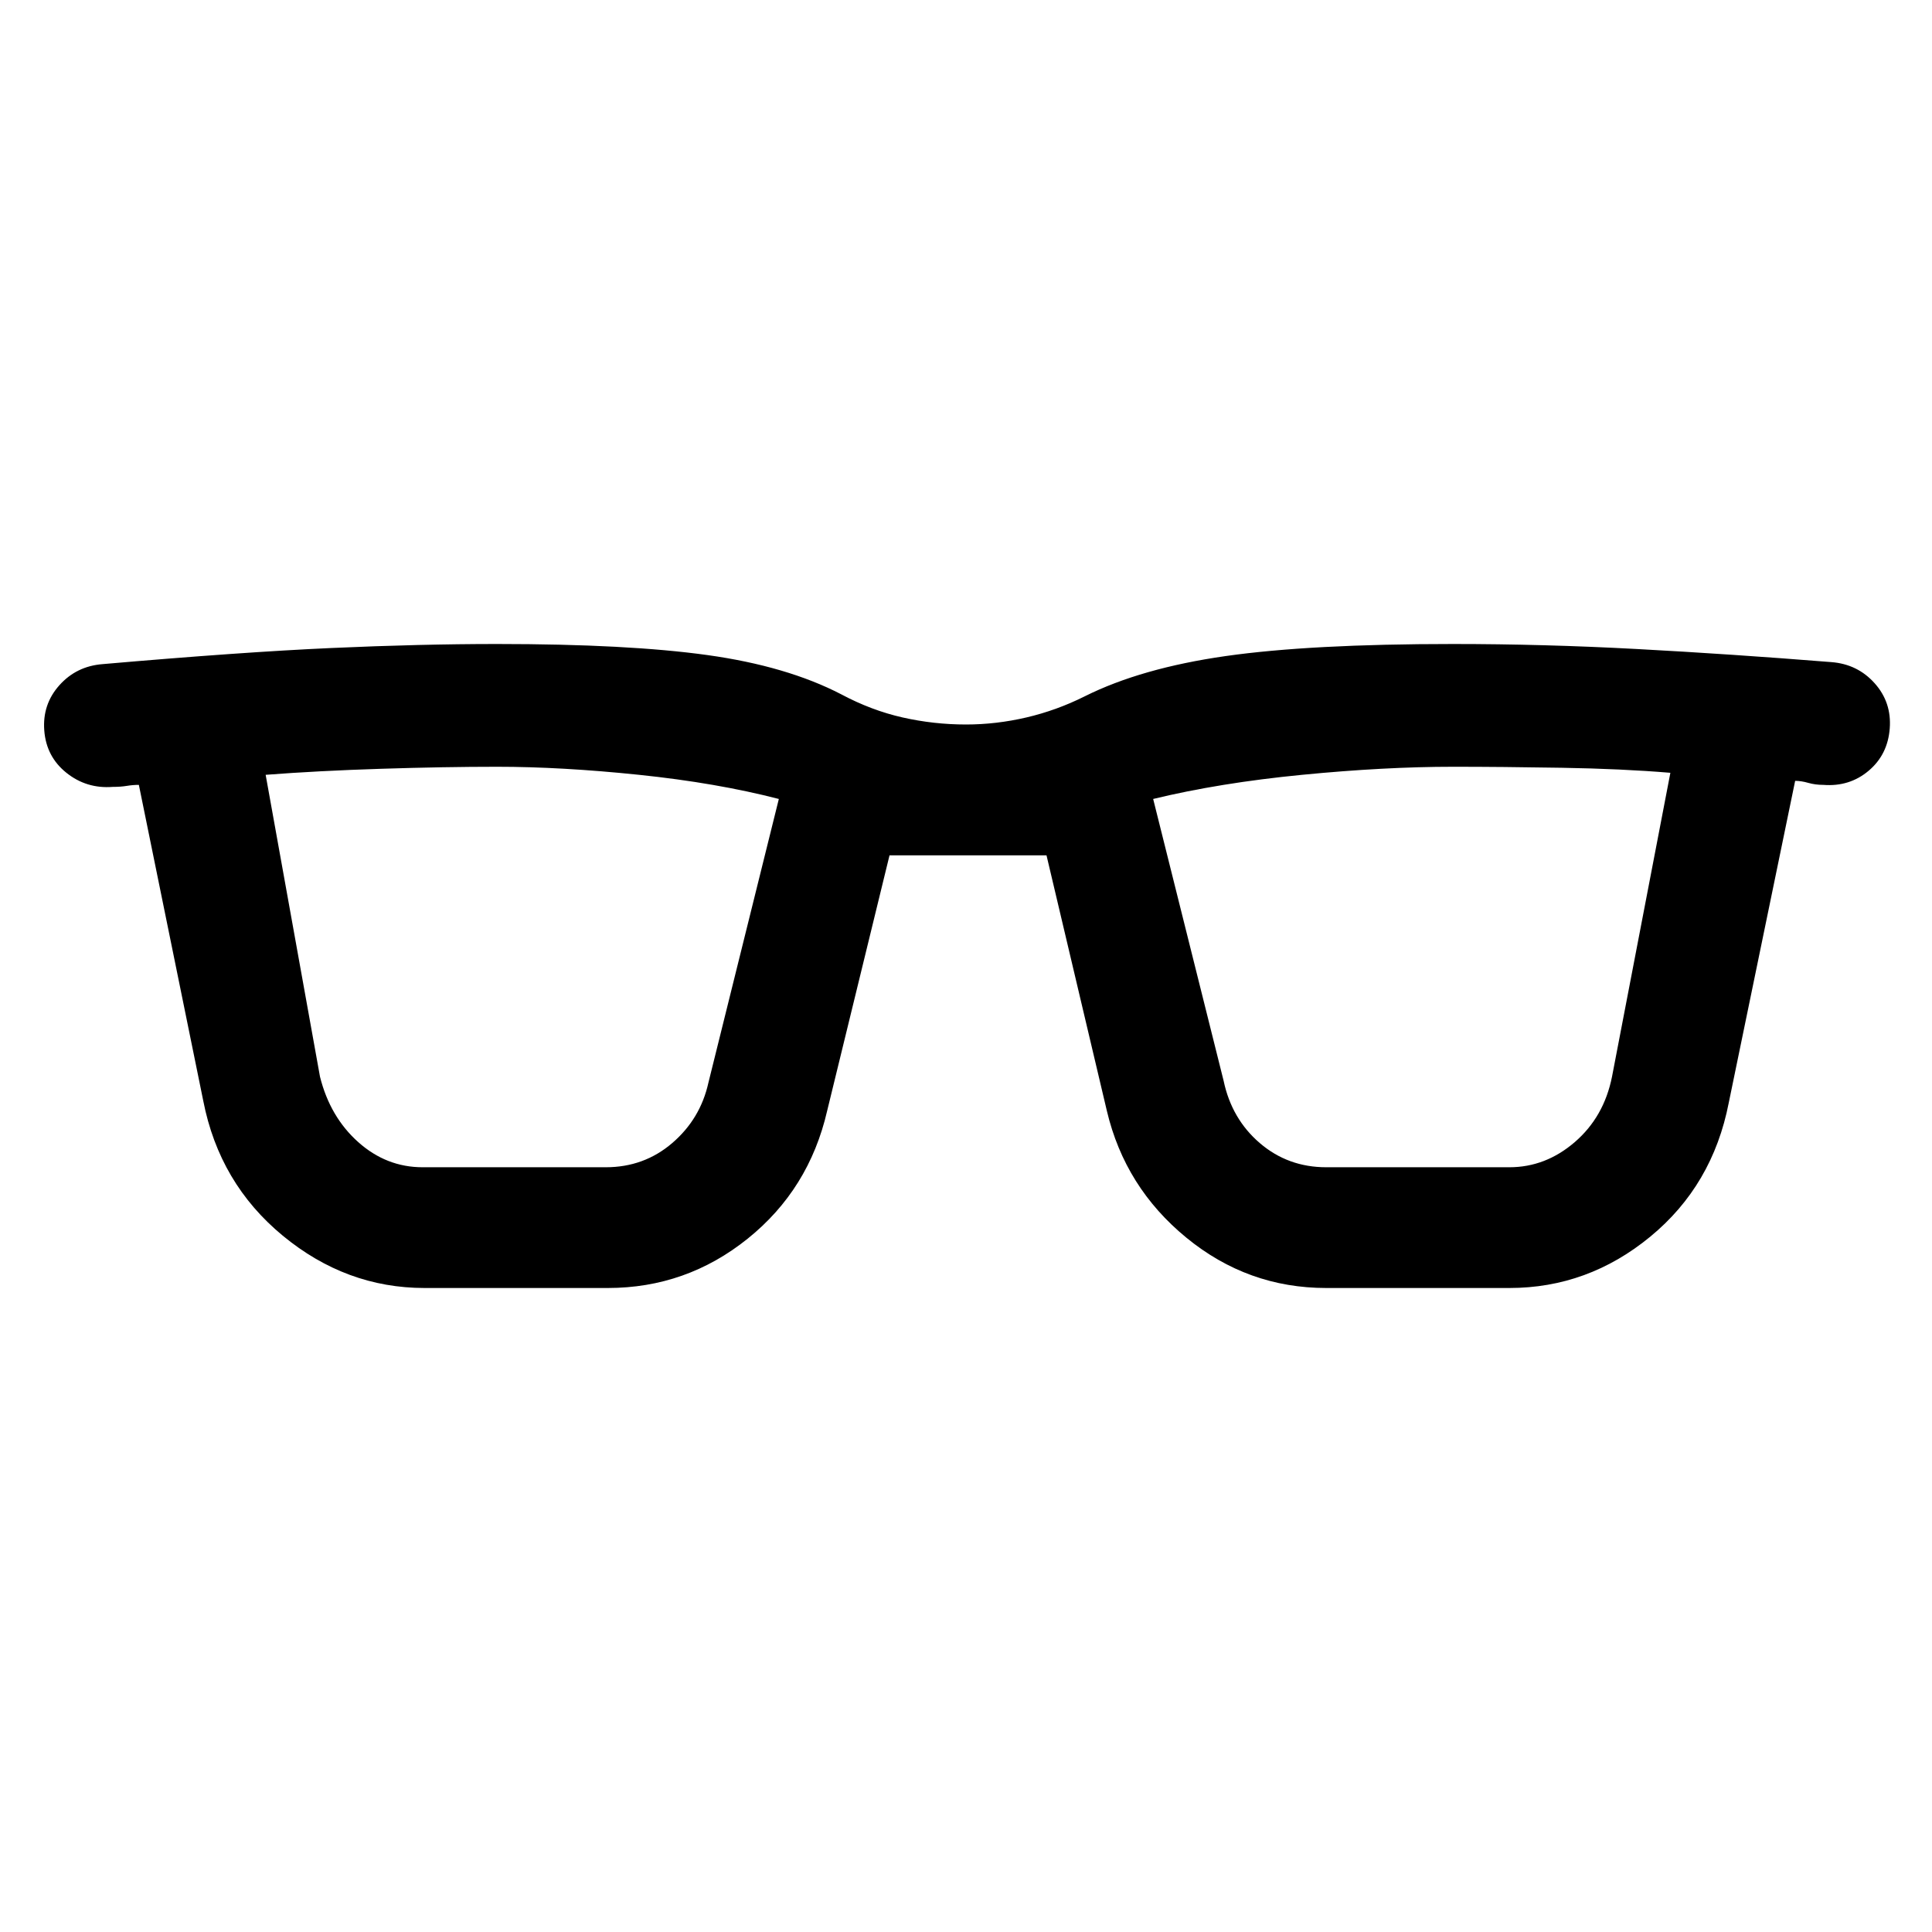
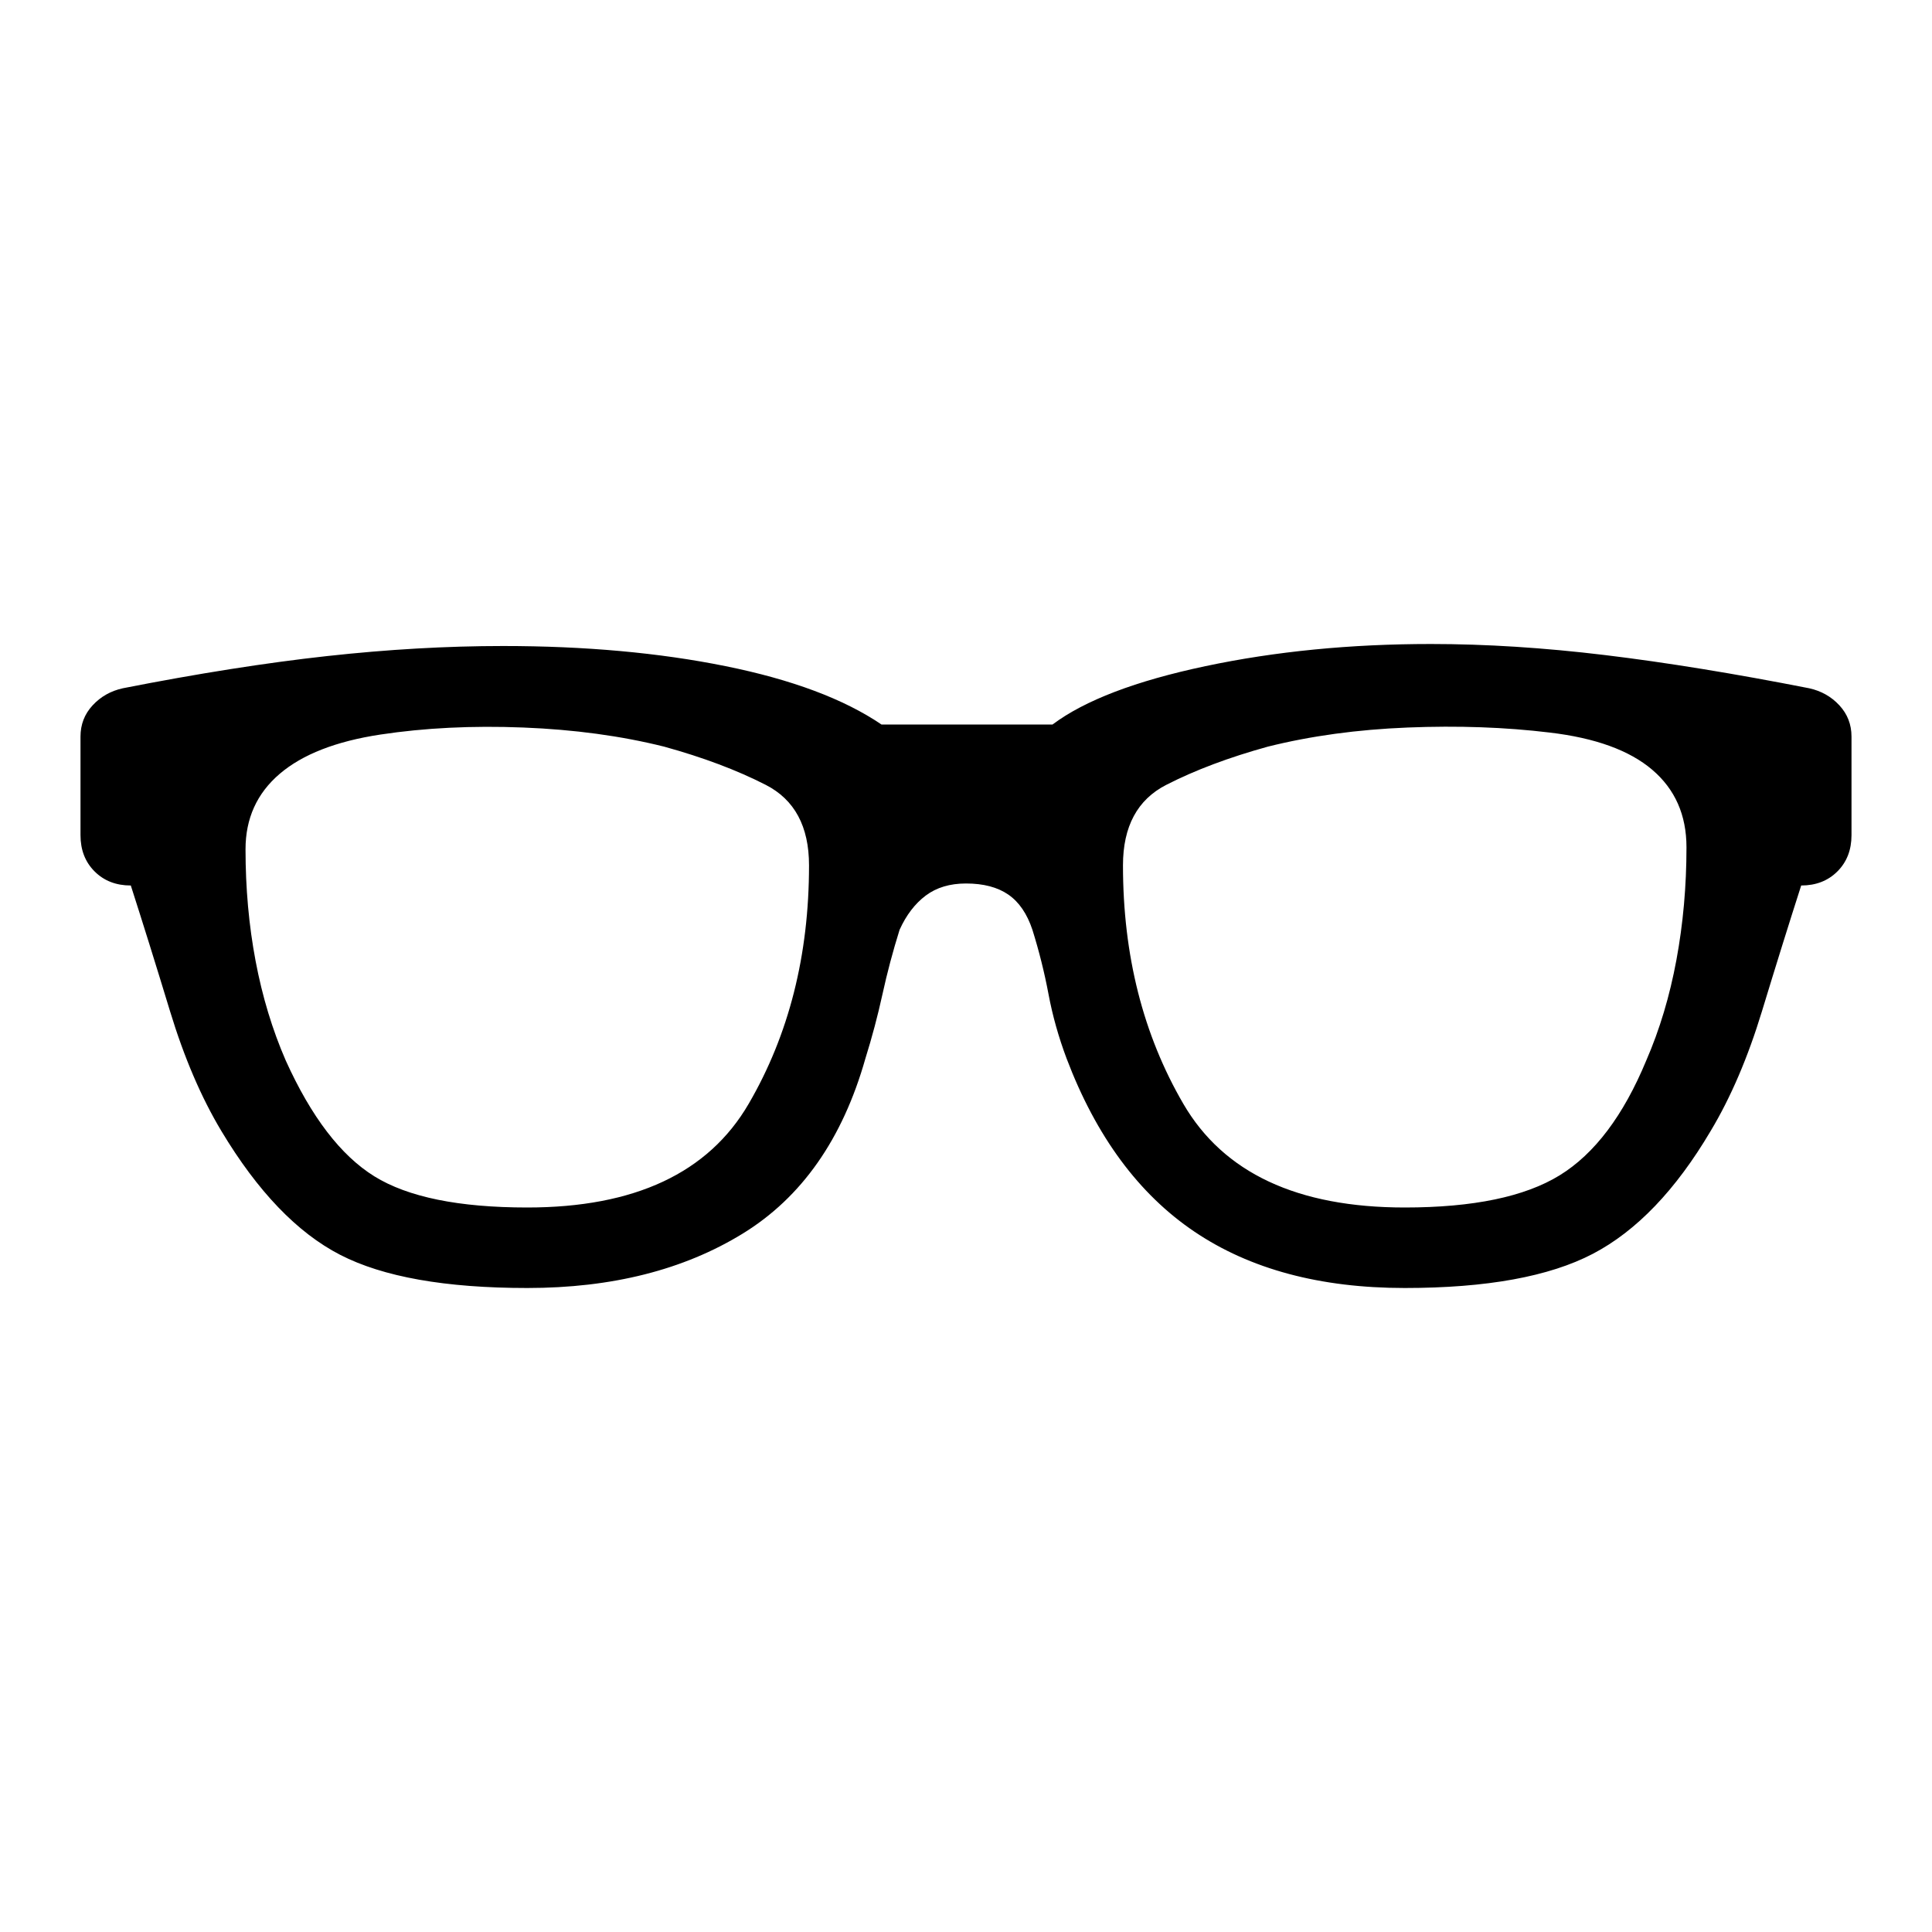
<svg xmlns="http://www.w3.org/2000/svg" viewBox="0 -960 960 960">
-   <path d="M211-320q-39 0-70.5-26T101-413L69-570q-3 0-6 .5t-7 .5q-13 1-23-7t-11-21q-1-13 7.5-22.5T51-630q69-6 113.5-8t82.5-2q65 0 104.5 5.5T418-615q15 8 30.5 11.5T480-600q15 0 30-3.5t29-10.5q28-14 70-20t113-6q45 0 91.5 2.5T910-631q13 1 21.5 10.5T939-598q-1 13-10.5 21t-22.5 7q-4 0-7.5-1t-6.5-1l-33 160q-8 41-39 66.5T750-320h-91q-39 0-69.5-25T550-408l-30-127h-78l-31 127q-9 39-39.5 63.5T302-320h-91Zm-52-105q5 20 19 32.5t32 12.5h91q19 0 33-12t18-30l35-141q-31-8-69.5-12t-70.5-4q-26 0-57.5 1t-57.5 3l27 150Zm449 2q4 19 18 31t33 12h91q18 0 32.5-12.5T801-425l29-151q-24-2-54-2.5t-54-.5q-34 0-75 4t-74 12l35 140Z" />
+   <path d="M262-320q-61 0-93-16.5T110-398q-15-25-25.5-59.5T65-520q-11 0-18-7t-7-18v-49q0-9 6-15.5t15-8.5q56-11 101.5-16t87.5-5q61 0 110.5 10t77.5 29h85q24-18 76-29t112-11q41 0 86.5 5.5T899-618q9 2 15 8.5t6 15.5v49q0 11-7 18t-18 7q-9 28-19.5 62.5T850-398q-26 44-58.5 61T698-320q-63 0-104.5-28T530-434q-6-16-9-32t-8-32q-4-12-12-17.5t-21-5.5q-12 0-20 6t-13 17q-5 16-8.5 32t-8.5 32q-17 60-61 87t-107 27Zm0-40q80 0 110-51.5T402-530q0-29-21.5-40T330-589q-32-8-70-9.5t-71 3.5q-33 5-50 19.5T122-538q0 29 5 55.5t15 49.5q19 42 44 57.5t76 15.5Zm436 0q51 0 77-16t43-57q10-23 15-50t5-56q0-24-17-38.5T770-596q-33-4-70.5-2.5T630-589q-29 8-50.5 19T558-530q0 67 30 118.5T698-360Z" />
</svg>
